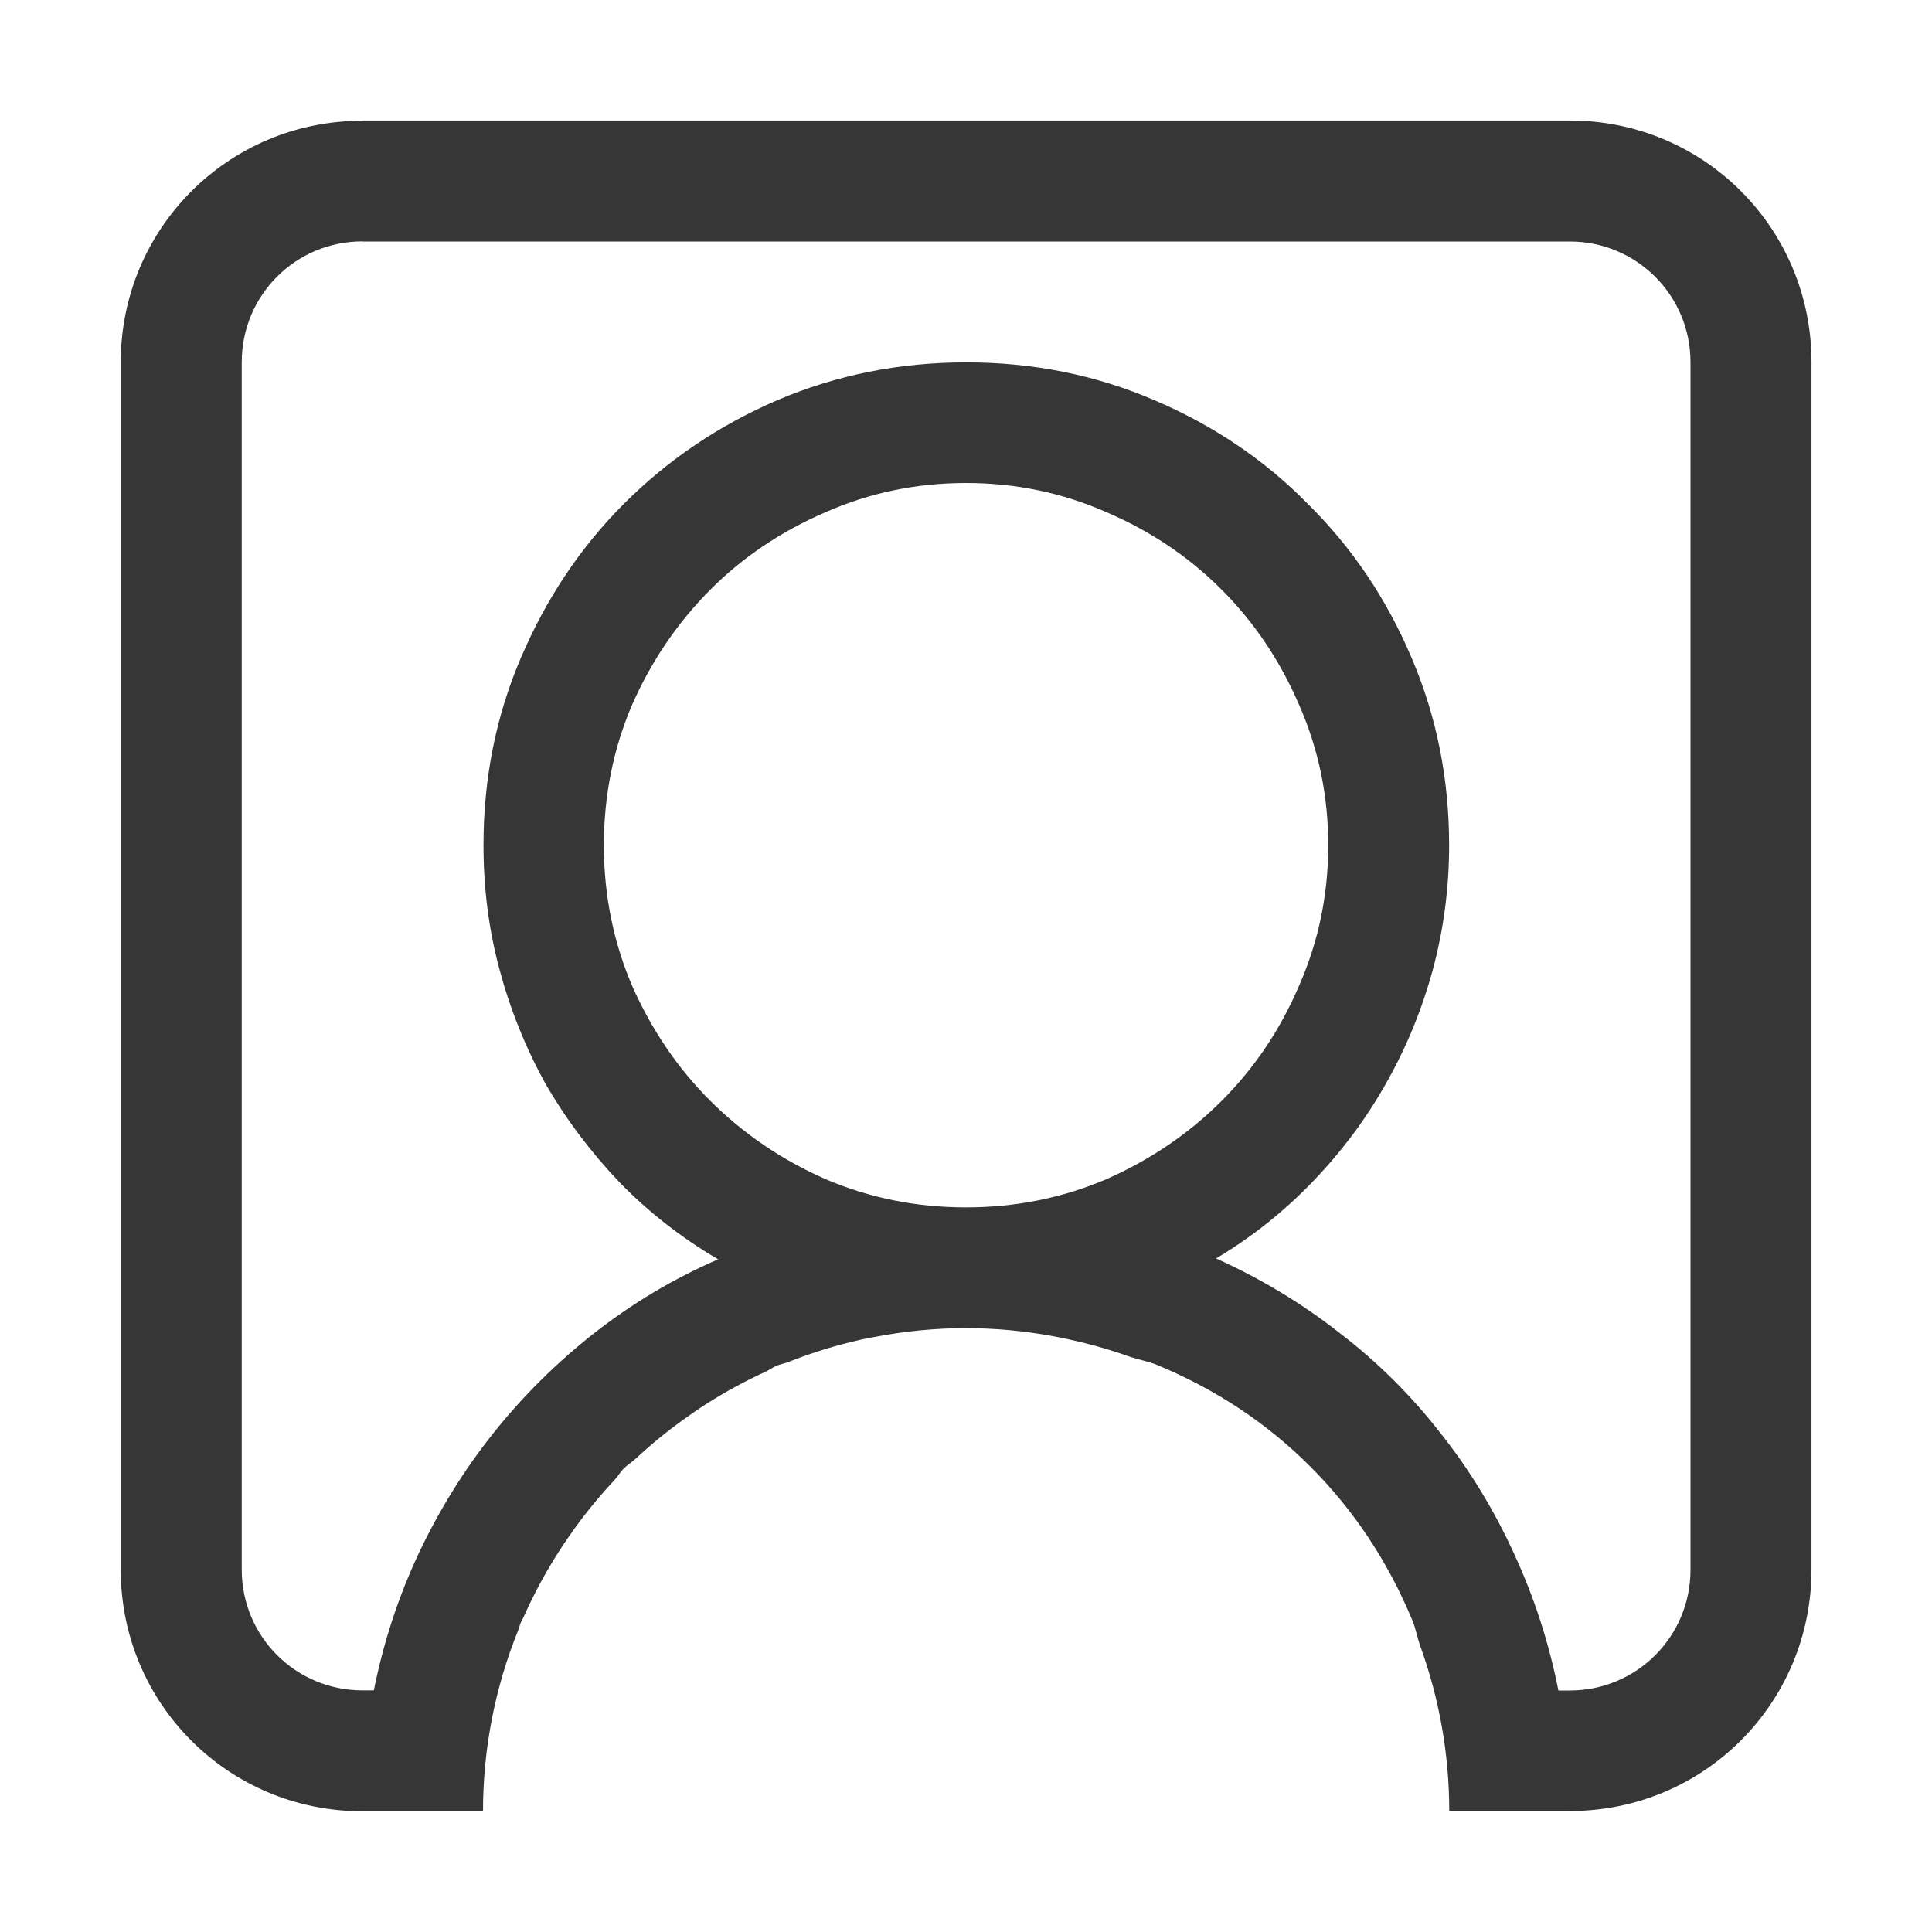
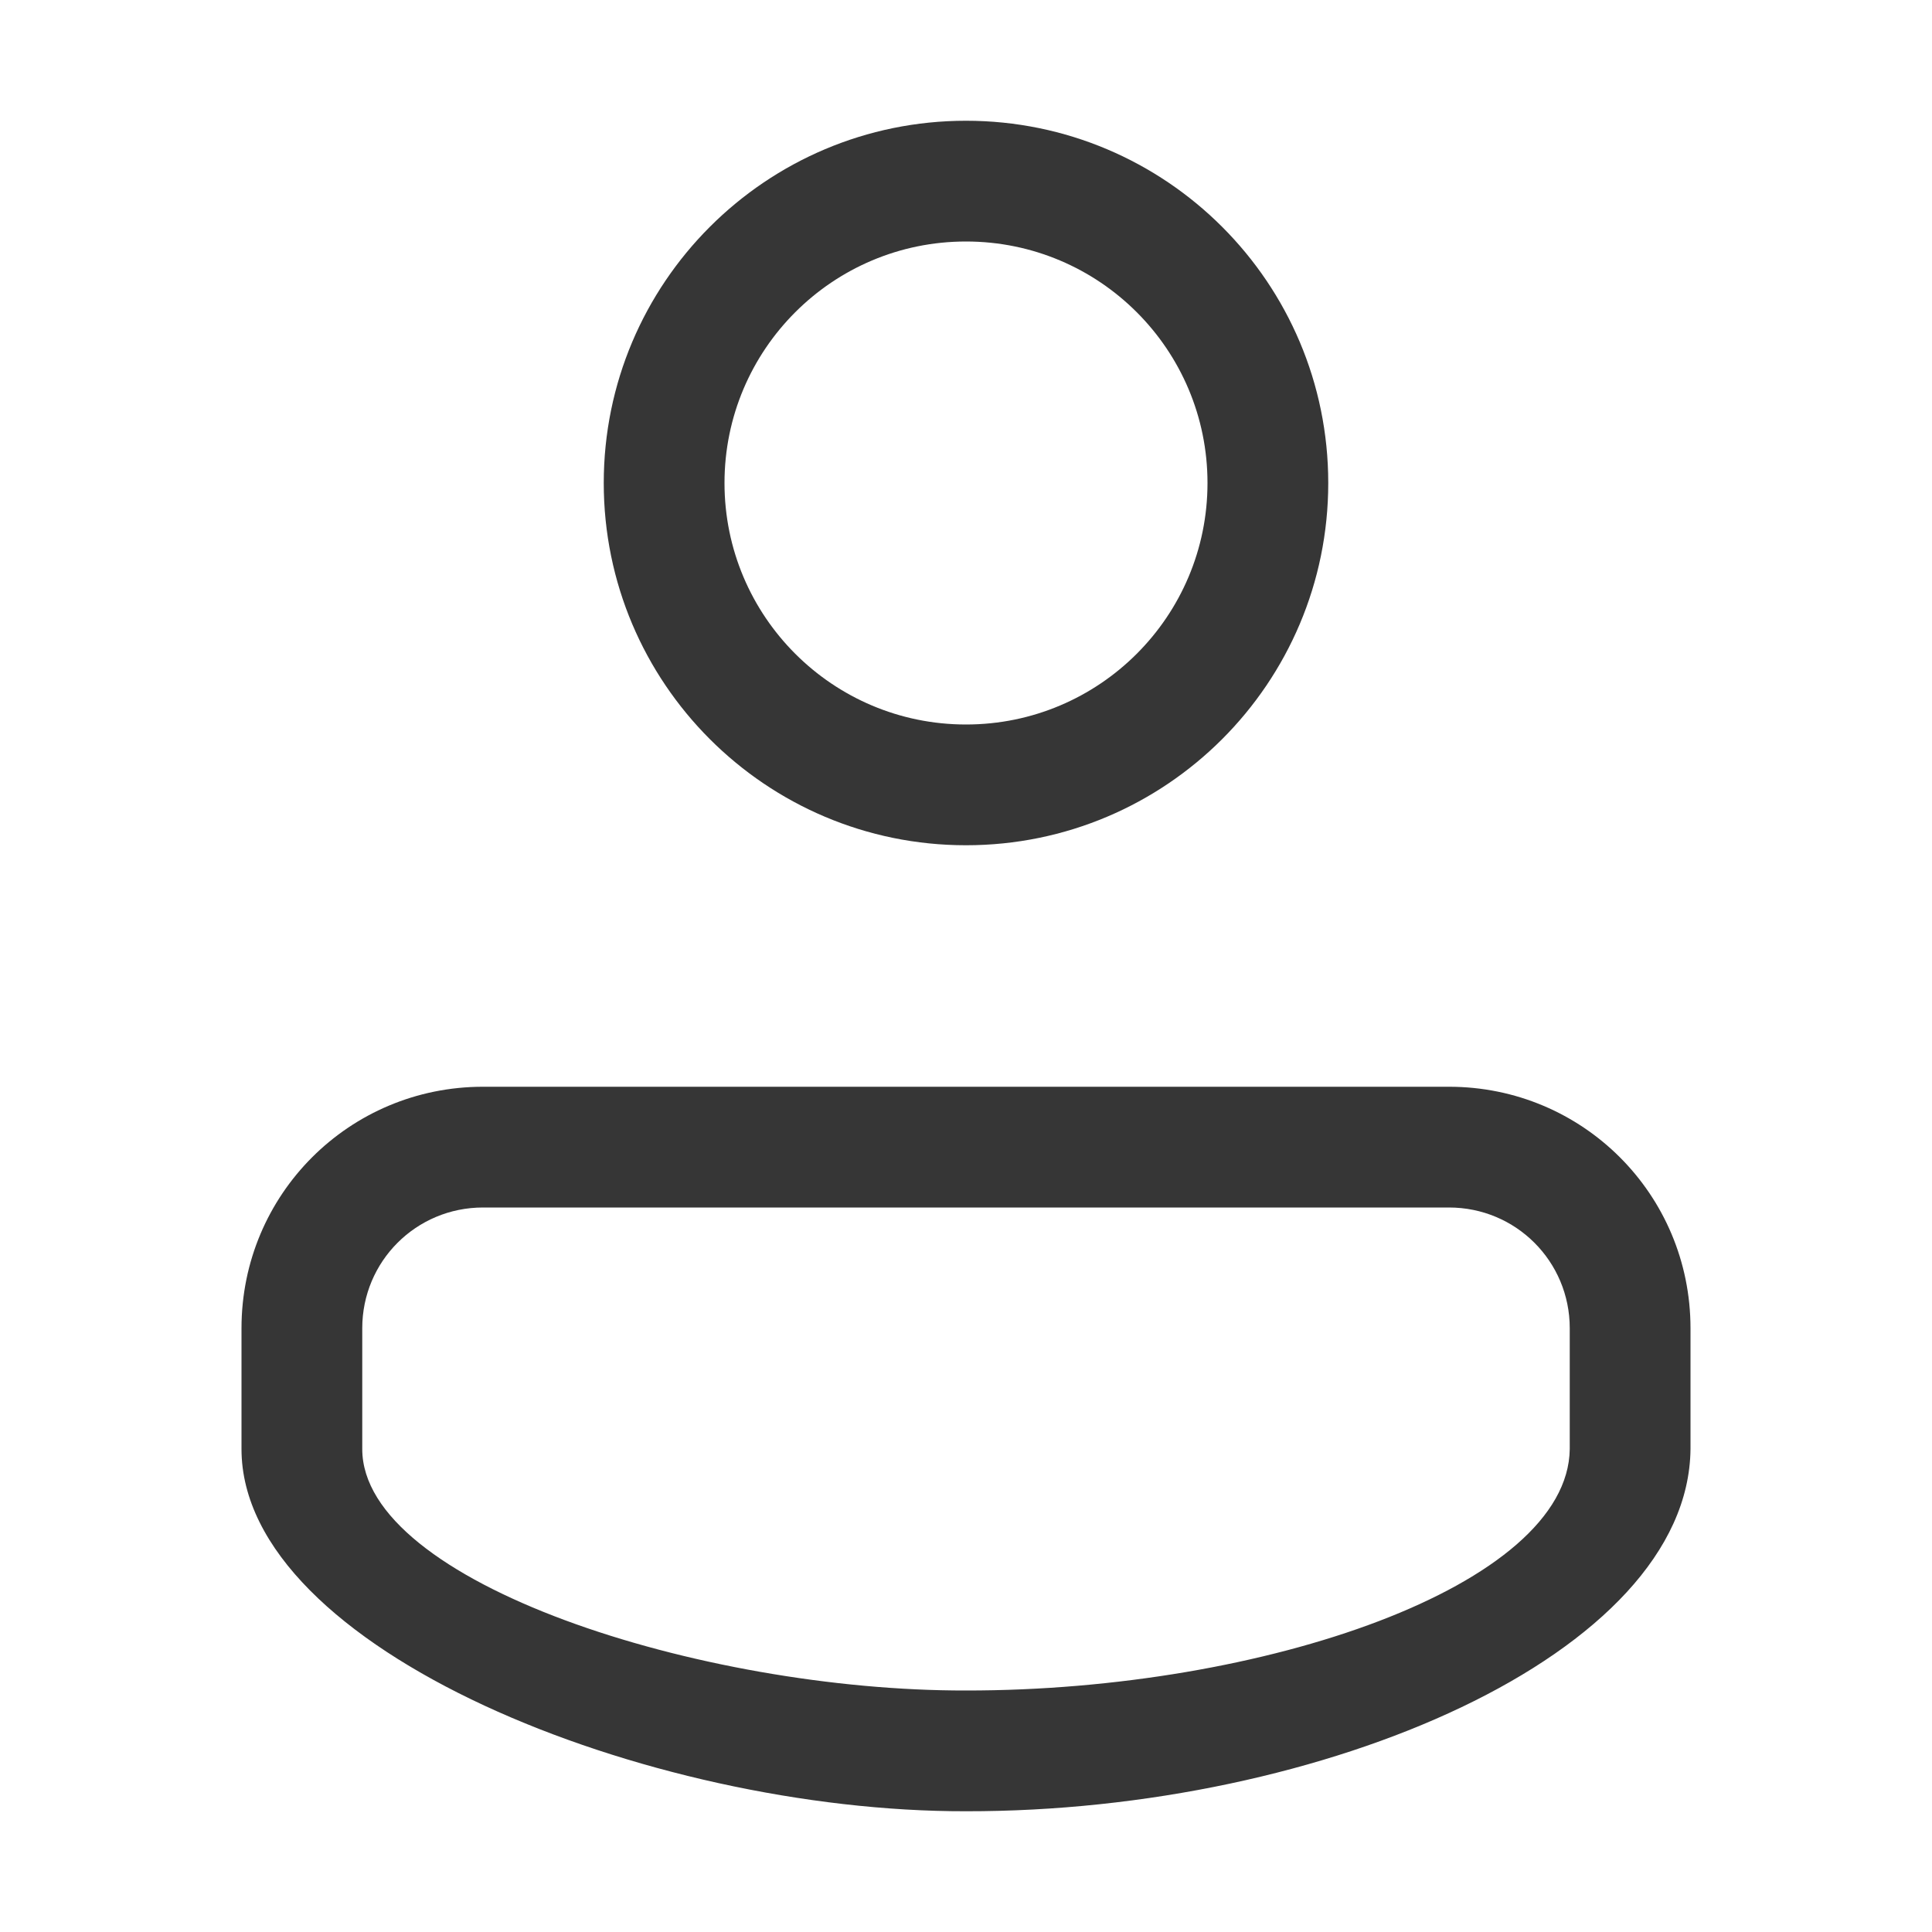
- <svg xmlns="http://www.w3.org/2000/svg" width="16" height="16" version="1.1">
-   <g transform="translate(.89198 -.37964)" fill="#363636" stroke-linecap="square" style="paint-order:stroke fill markers" aria-label="">
-     <path transform="translate(-.89198 .37964)" d="m3 1c-1.108 0-2 0.892-2 2v10c0 1.108 0.892 2 2 2h1a4 4 0 0 1 0.295-1.508c0.007-0.018 0.01-0.037 0.018-0.055 0.007-0.017 0.018-0.032 0.025-0.049a4 4 0 0 1 0.293-0.543c0.038-0.061 0.08-0.119 0.121-0.178a4 4 0 0 1 0.324-0.396c0.005-0.006 0.01-0.012 0.016-0.018 0.026-0.028 0.045-0.063 0.072-0.09 0.032-0.032 0.071-0.055 0.104-0.086a4 4 0 0 1 0.391-0.32c0.064-0.046 0.129-0.091 0.195-0.133a4 4 0 0 1 0.486-0.264c0.031-0.014 0.058-0.035 0.09-0.049 0.032-0.013 0.066-0.019 0.098-0.031a4 4 0 0 1 0.604-0.186c0.036-0.008 0.071-0.015 0.107-0.021a4 4 0 0 1 0.762-0.074 4 4 0 0 1 0.727 0.068c0.077 0.013 0.151 0.032 0.227 0.049a4 4 0 0 1 0.4 0.119c0.074 0.026 0.153 0.038 0.225 0.068 0.49 0.203 0.914 0.484 1.273 0.844 0.359 0.359 0.641 0.784 0.844 1.273 0.027 0.064 0.039 0.135 0.061 0.201a4 4 0 0 1 0.244 1.377h1c1.108 0 2-0.892 2-2v-10c0-1.108-0.892-2-2-2h-10zm0 1h10c0.554 0 1 0.446 1 1v10c0 0.554-0.446 1-1 1h-0.094c-0.078-0.396-0.201-0.773-0.367-1.133-0.167-0.365-0.372-0.701-0.617-1.008-0.24-0.307-0.516-0.581-0.828-0.82-0.312-0.245-0.654-0.451-1.023-0.617 0.297-0.177 0.565-0.391 0.805-0.641 0.24-0.25 0.443-0.523 0.609-0.82 0.167-0.297 0.294-0.609 0.383-0.938 0.089-0.333 0.133-0.675 0.133-1.023 0-0.552-0.104-1.07-0.312-1.555-0.208-0.49-0.495-0.914-0.859-1.273-0.359-0.365-0.784-0.651-1.273-0.859-0.484-0.208-1.003-0.312-1.555-0.312-0.552 0-1.073 0.104-1.562 0.312-0.484 0.208-0.909 0.495-1.273 0.859-0.359 0.359-0.643 0.784-0.852 1.273-0.208 0.484-0.311 1.003-0.311 1.555 0 0.349 0.042 0.69 0.131 1.023 0.089 0.333 0.216 0.651 0.383 0.953 0.172 0.297 0.378 0.57 0.617 0.82 0.24 0.245 0.51 0.456 0.812 0.633-0.37 0.161-0.711 0.365-1.023 0.609-0.312 0.245-0.591 0.521-0.836 0.828-0.245 0.307-0.453 0.643-0.625 1.008-0.167 0.359-0.289 0.734-0.367 1.125h-0.094c-0.554 0-1-0.446-1-1v-10c0-0.554 0.446-1 1-1zm5 2c0.411 0 0.799 0.081 1.164 0.242 0.365 0.156 0.682 0.37 0.953 0.641 0.271 0.271 0.484 0.589 0.641 0.953 0.161 0.365 0.242 0.753 0.242 1.164 0 0.411-0.081 0.799-0.242 1.164-0.156 0.365-0.37 0.682-0.641 0.953-0.271 0.271-0.589 0.487-0.953 0.648-0.365 0.156-0.753 0.234-1.164 0.234-0.411 0-0.799-0.078-1.164-0.234-0.365-0.161-0.682-0.378-0.953-0.648s-0.487-0.589-0.648-0.953c-0.156-0.365-0.234-0.753-0.234-1.164 0-0.411 0.078-0.799 0.234-1.164 0.161-0.365 0.378-0.682 0.648-0.953s0.589-0.484 0.953-0.641c0.365-0.161 0.753-0.242 1.164-0.242z" />
-   </g>
+ <svg xmlns="http://www.w3.org/2000/svg" width="16" height="16" version="1.1" id="svg6">
+   <defs id="defs10" />
+   <path id="path849" style="fill:#363636;stroke-width:6;stroke-linecap:round;stroke-linejoin:round;fill-opacity:1" d="M 8 1 A 3 3 0 0 0 5 4 A 3 3 0 0 0 8 7 A 3 3 0 0 0 11 4 A 3 3 0 0 0 8 1 z M 8 2 A 2 2 0 0 1 10 4 A 2 2 0 0 1 8 6 A 2 2 0 0 1 6 4 A 2 2 0 0 1 8 2 z M 4 9 C 2.892 9 2 9.892 2 11 L 2 12 C 2 13.662 5.365 15.005 8 15 C 10.959 15.004 13.984 13.698 14 12 L 14 11 C 14 9.892 13.108 9 12 9 L 4 9 z M 4 10 L 12 10 C 12.554 10 13 10.446 13 11 L 13 12 C 12.987 13.132 10.465 14.002 8 14 C 5.804 14.004 3 13.108 3 12 L 3 11 C 3 10.446 3.446 10 4 10 z " />
</svg>
